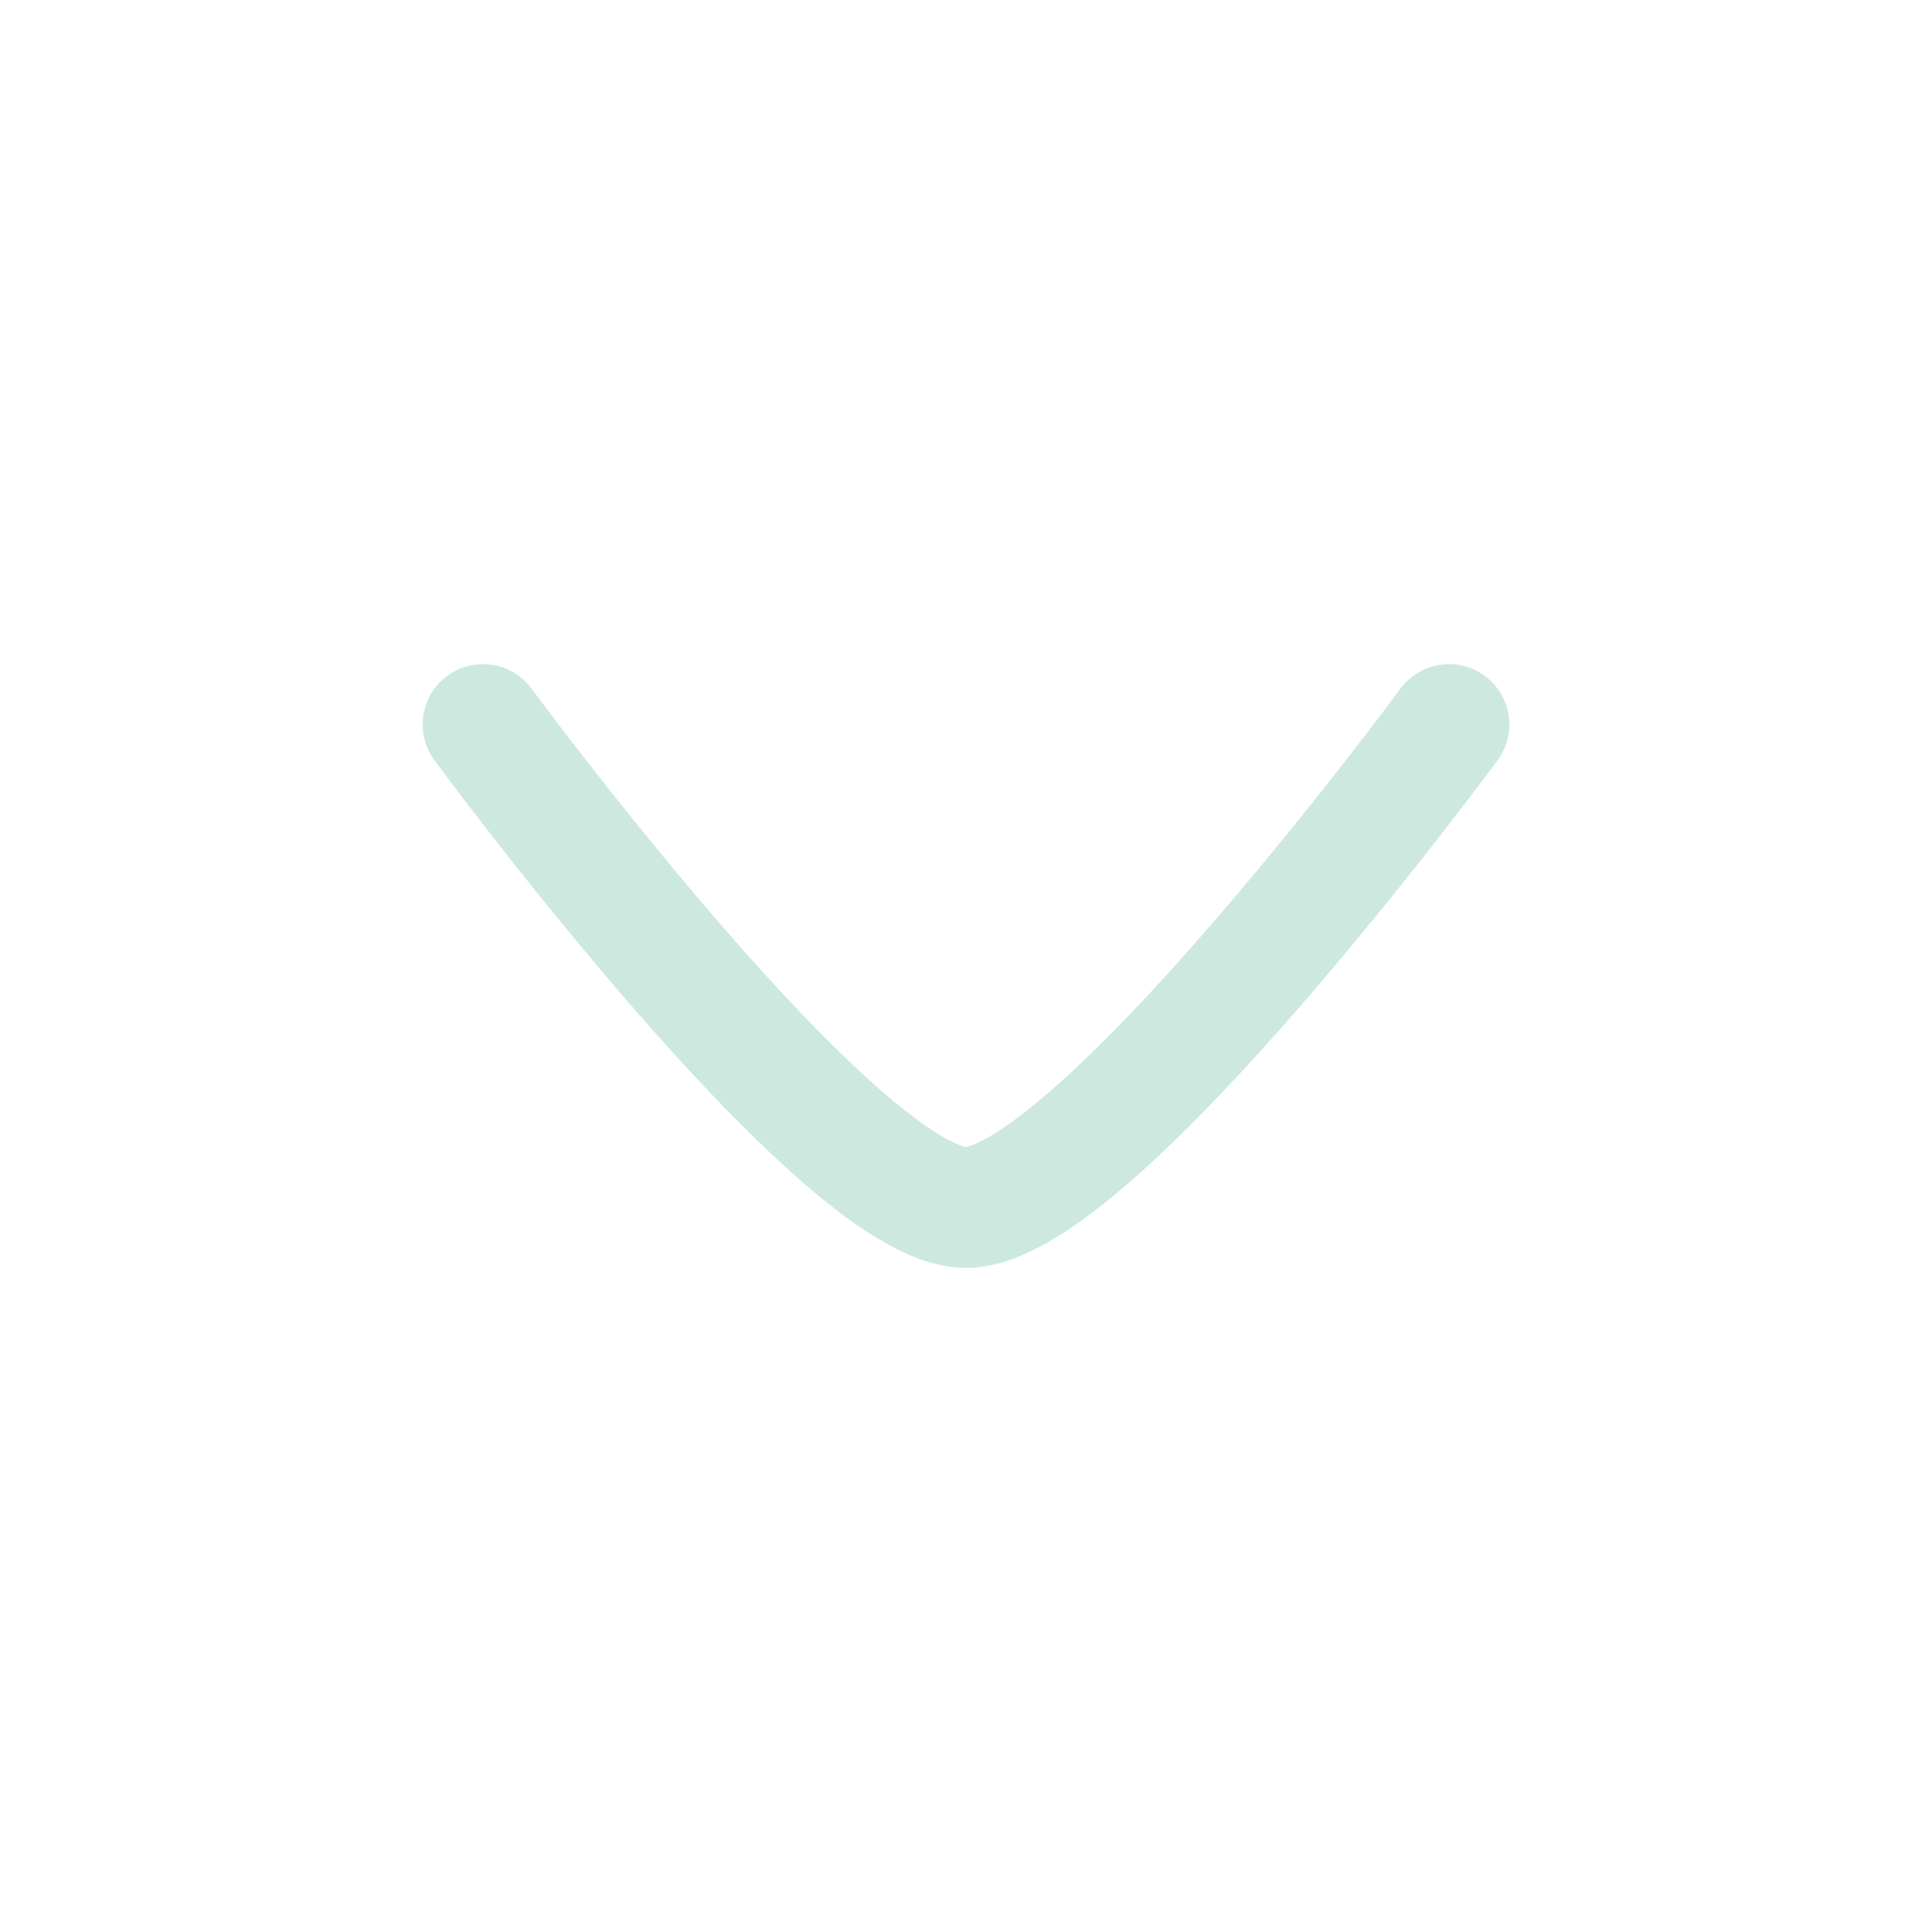
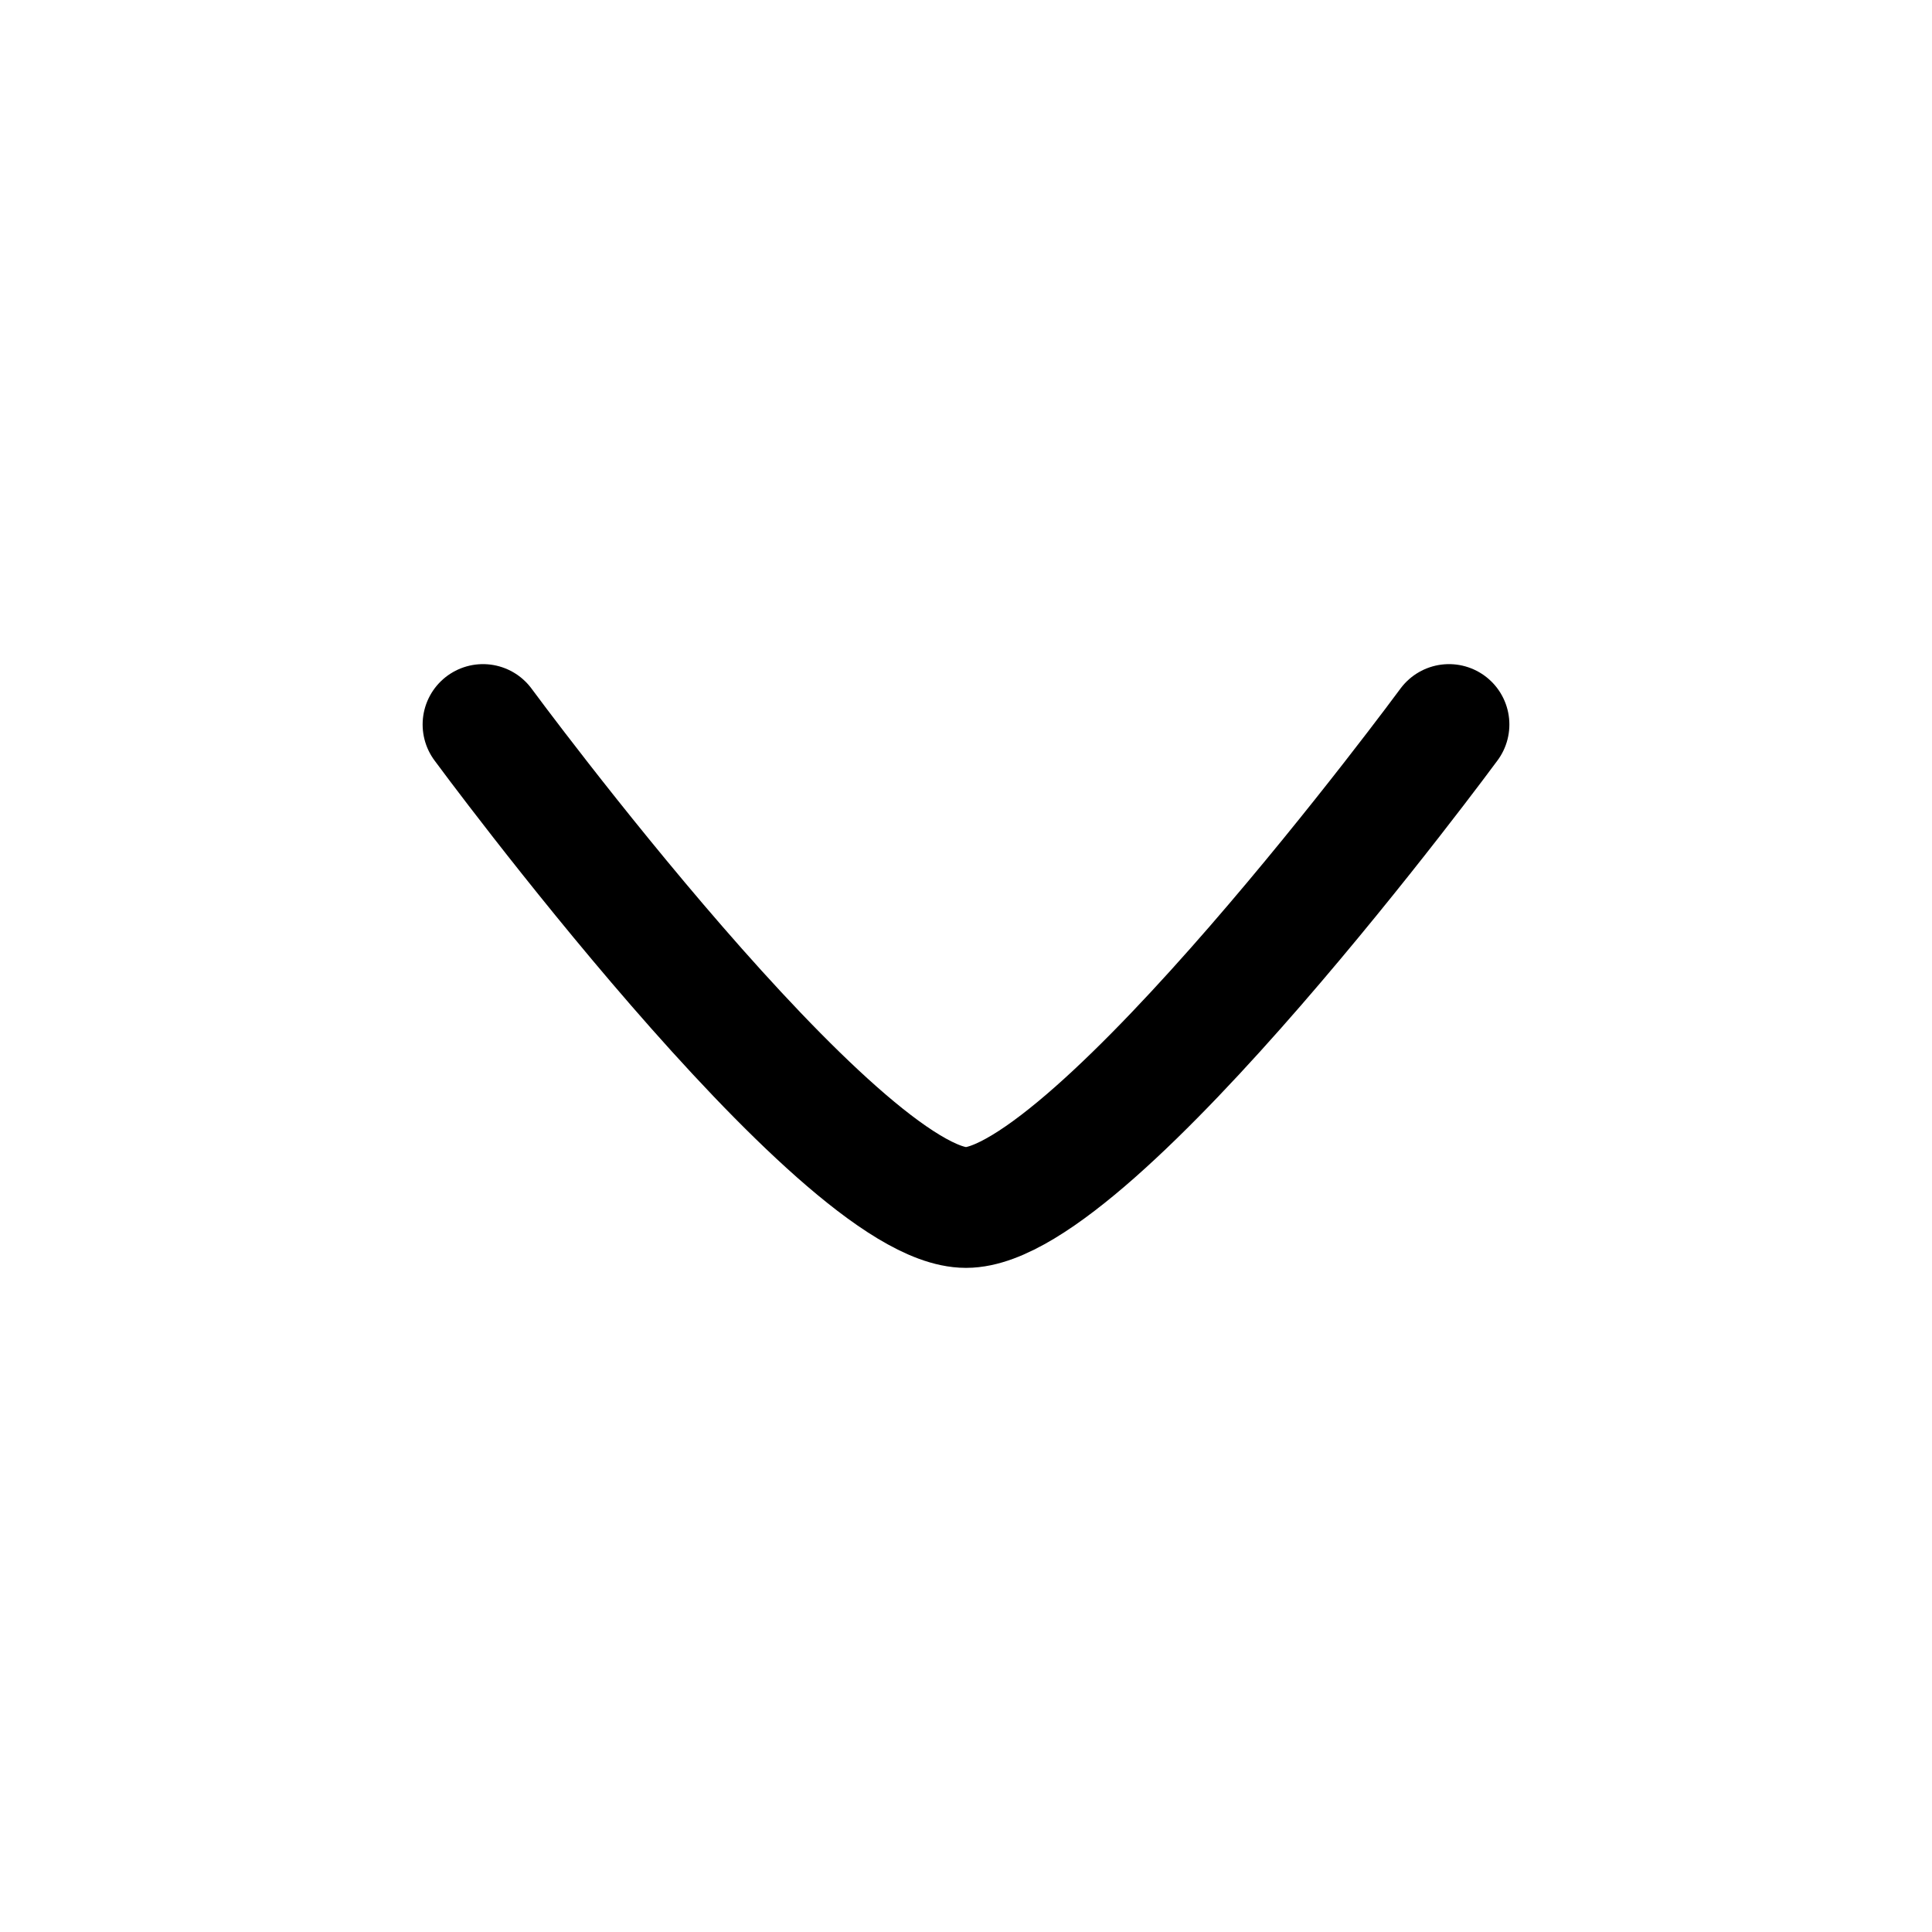
- <svg xmlns="http://www.w3.org/2000/svg" viewBox="0 0 24 24" width="24" height="24" color="#CDE9DF" fill="none">
+ <svg xmlns="http://www.w3.org/2000/svg" viewBox="0 0 24 24" width="24" height="24" color="#000000" fill="none">
  <path d="M18 9C18 9 13.581 15 12 15C10.419 15 6 9 6 9" stroke="currentColor" stroke-width="1.5" stroke-linecap="round" stroke-linejoin="round" />
</svg>
